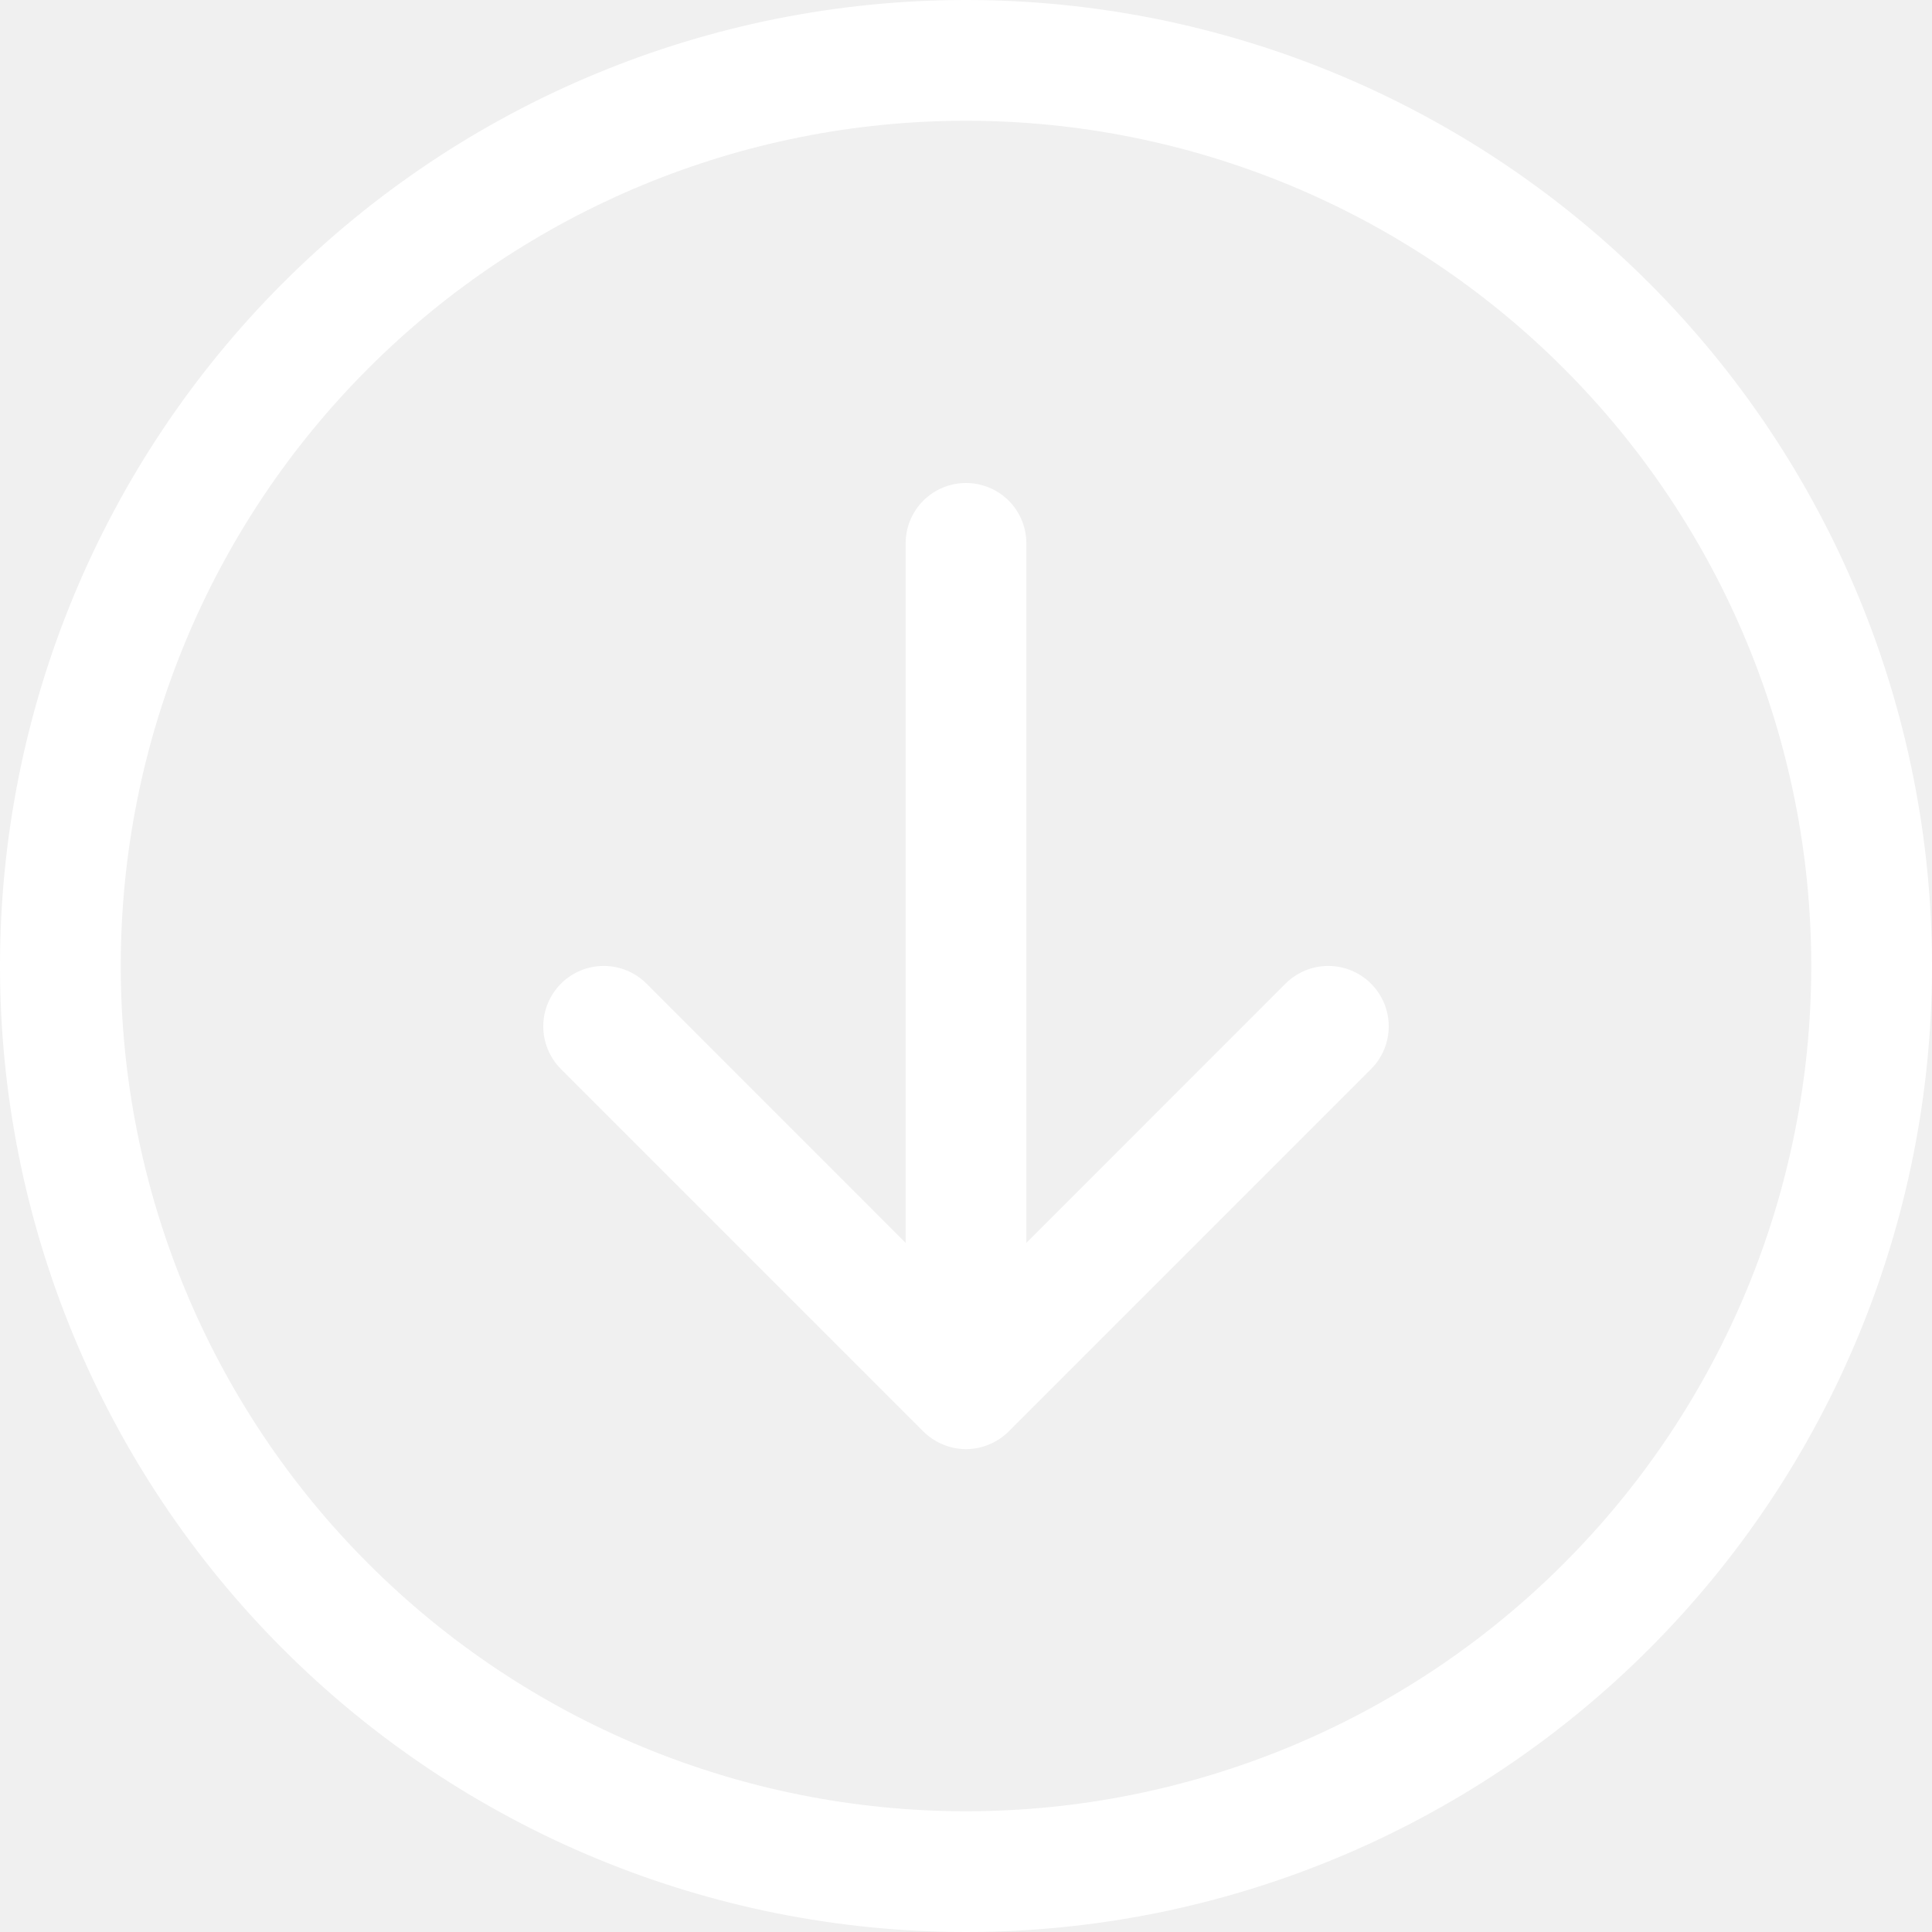
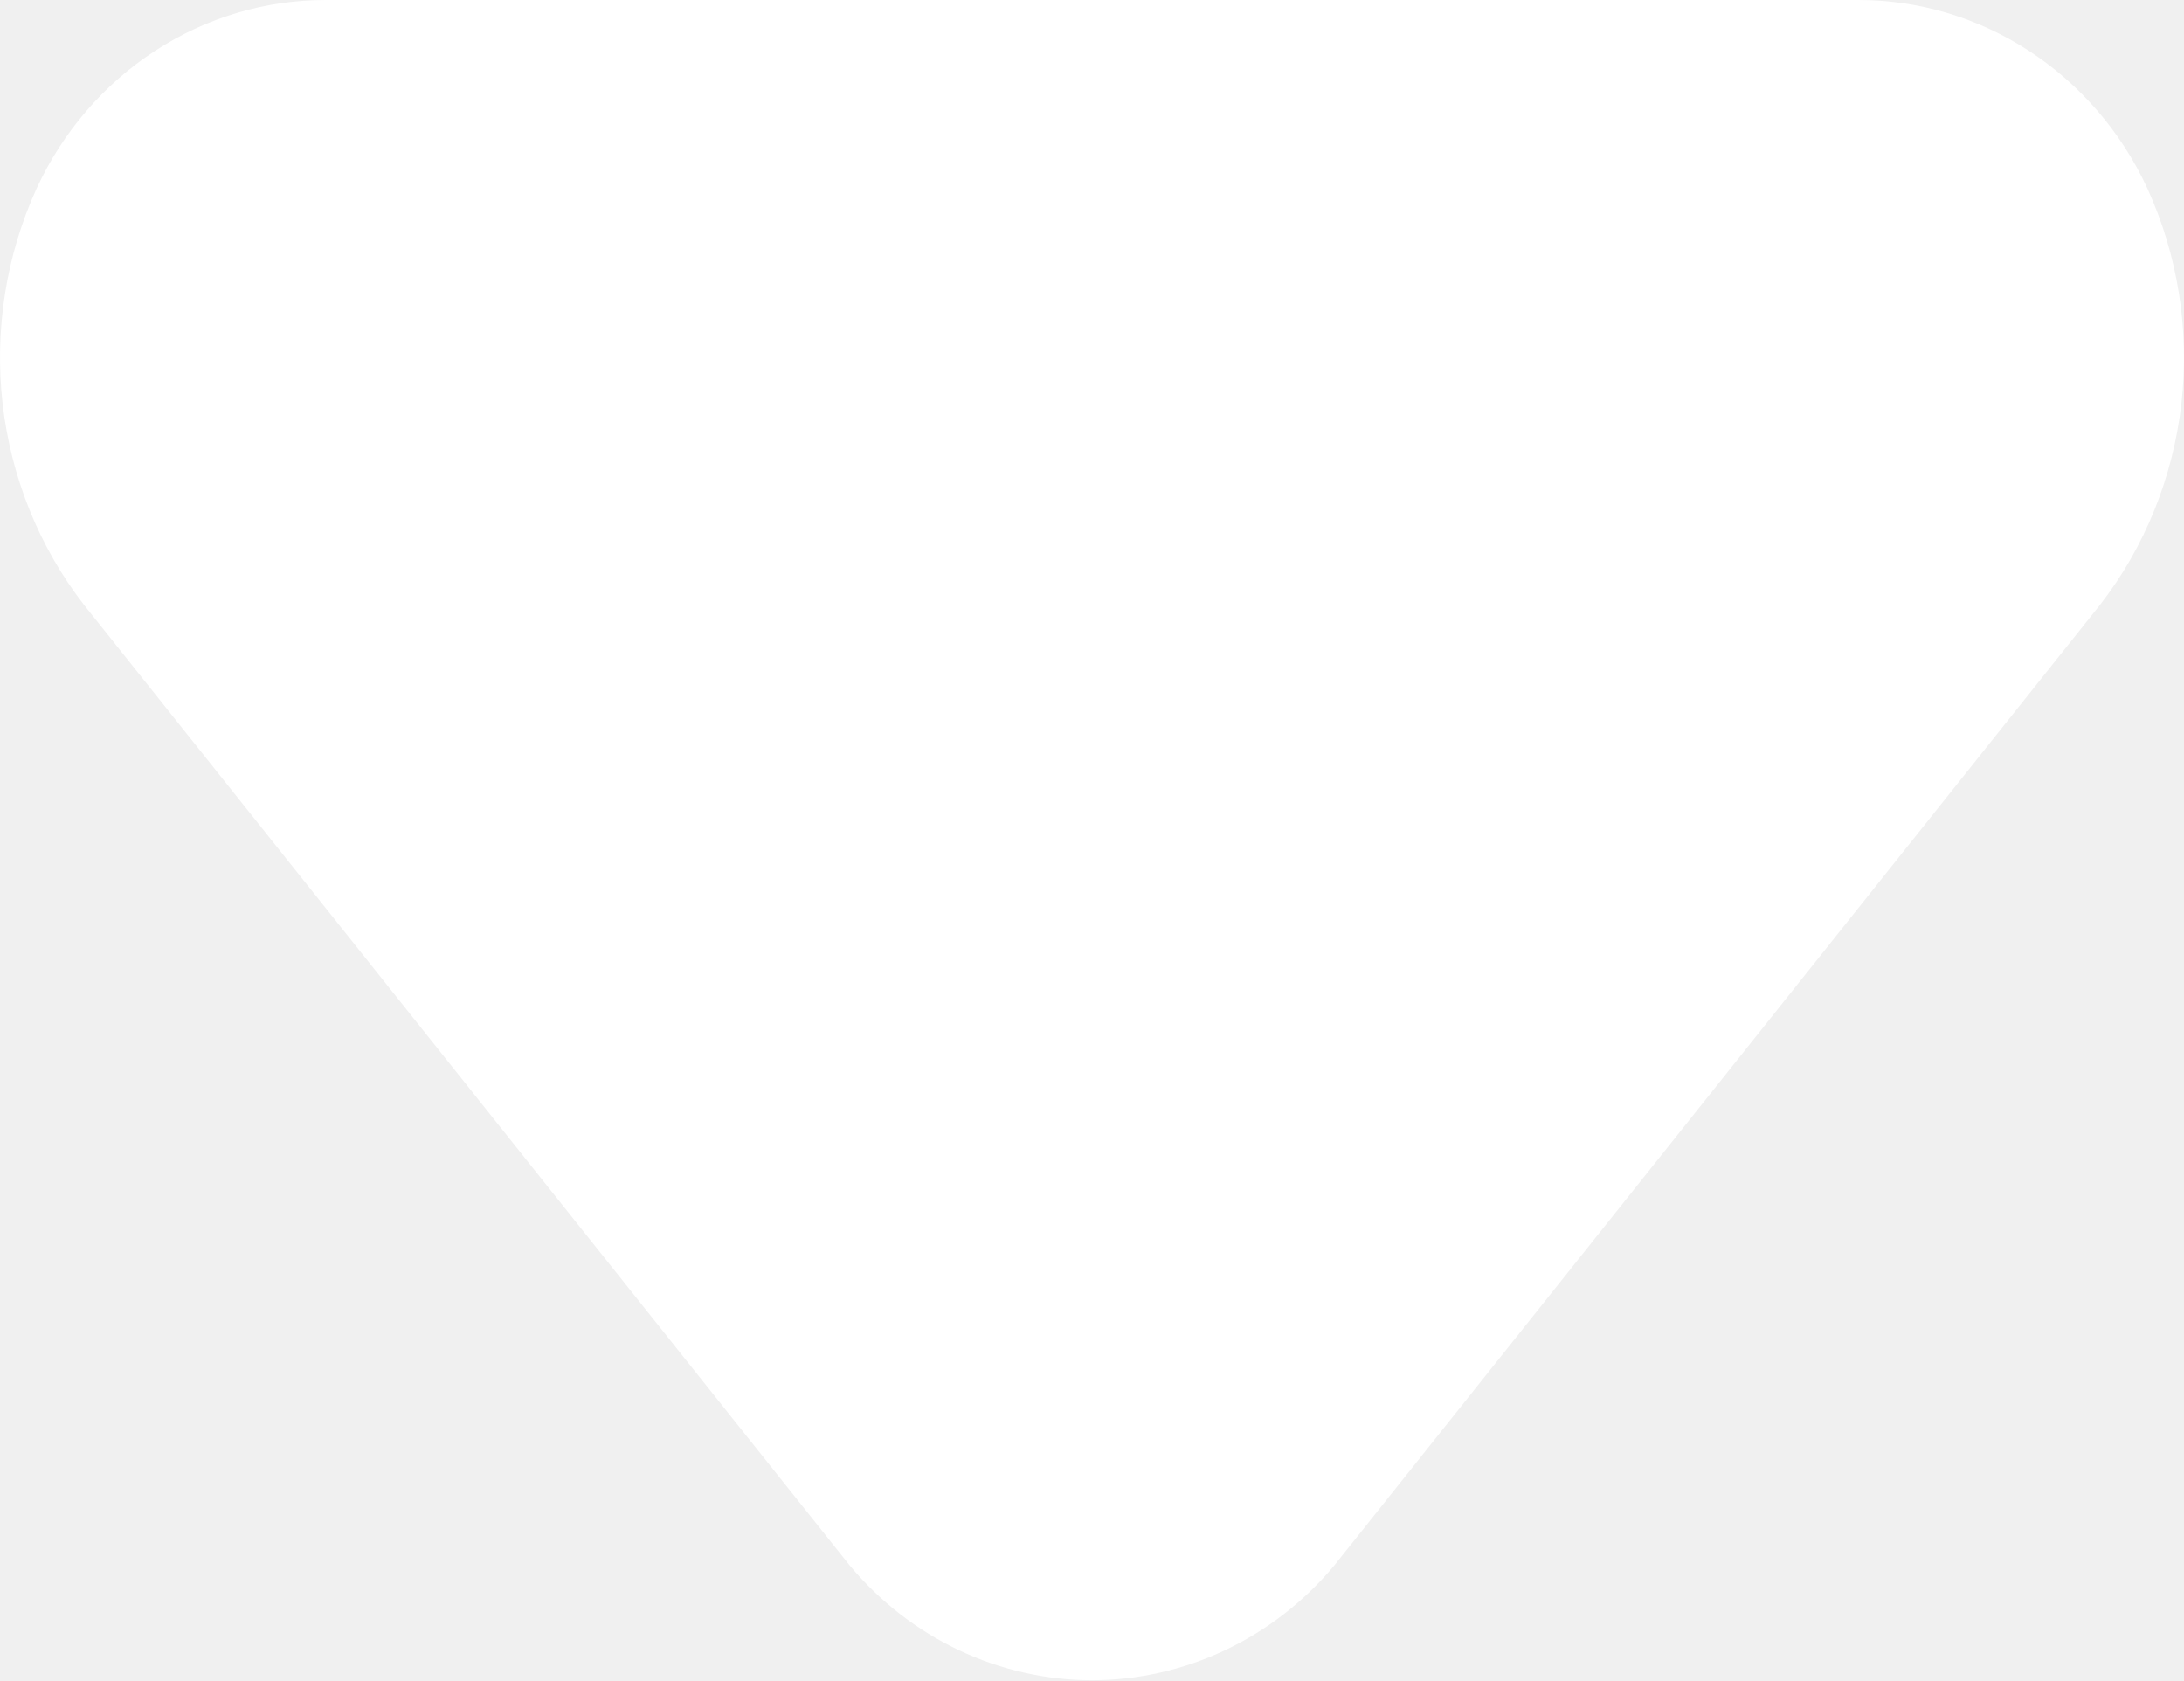
- <svg xmlns="http://www.w3.org/2000/svg" width="26" height="26" viewBox="0 0 26 26" fill="none">
-   <g clip-path="url(#clip0_102_436)">
-     <path fill-rule="evenodd" clip-rule="evenodd" d="M13 24.375C16.017 24.375 18.91 23.177 21.043 21.043C23.177 18.91 24.375 16.017 24.375 13C24.375 9.983 23.177 7.09 21.043 4.957C18.91 2.823 16.017 1.625 13 1.625C9.983 1.625 7.09 2.823 4.957 4.957C2.823 7.09 1.625 9.983 1.625 13C1.625 16.017 2.823 18.91 4.957 21.043C7.09 23.177 9.983 24.375 13 24.375ZM13 2.06237e-06C16.448 2.10349e-06 19.754 1.37 22.192 3.808C24.63 6.246 26 9.552 26 13C26 16.448 24.63 19.754 22.192 22.192C19.754 24.63 16.448 26 13 26C9.552 26 6.246 24.63 3.808 22.192C1.37 19.754 1.13909e-07 16.448 1.55023e-07 13C1.96138e-07 9.552 1.37 6.246 3.808 3.808C6.246 1.37 9.552 2.02126e-06 13 2.06237e-06ZM12.188 7.312C12.188 7.097 12.273 6.89 12.425 6.738C12.578 6.586 12.784 6.5 13 6.5C13.216 6.5 13.422 6.586 13.575 6.738C13.727 6.89 13.812 7.097 13.812 7.312L13.812 16.726L17.3 13.237C17.375 13.162 17.465 13.102 17.564 13.061C17.662 13.02 17.768 12.999 17.875 12.999C17.982 12.999 18.088 13.02 18.186 13.061C18.285 13.102 18.375 13.162 18.45 13.237C18.526 13.313 18.586 13.402 18.627 13.501C18.668 13.6 18.689 13.706 18.689 13.812C18.689 13.919 18.668 14.025 18.627 14.124C18.586 14.223 18.526 14.312 18.45 14.388L13.575 19.263C13.5 19.338 13.41 19.398 13.311 19.439C13.213 19.48 13.107 19.502 13 19.502C12.893 19.502 12.787 19.48 12.689 19.439C12.59 19.398 12.5 19.338 12.425 19.263L7.55 14.388C7.397 14.235 7.311 14.028 7.311 13.812C7.311 13.597 7.397 13.39 7.55 13.237C7.702 13.085 7.909 12.999 8.125 12.999C8.341 12.999 8.548 13.085 8.7 13.237L12.188 16.726L12.188 7.312Z" fill="white" />
-   </g>
-   <defs>
-     <clipPath id="clip0_102_436">
-       <rect width="26" height="26" fill="white" transform="translate(0 26) rotate(-90)" />
-     </clipPath>
-   </defs>
+ <svg xmlns="http://www.w3.org/2000/svg" width="26" height="20" viewBox="0 0 26 20" fill="none">
+   <path d="M3.88 4.92241e-06L22.12 6.51698e-06C22.84 -0.001 23.546 0.209 24.155 0.606C24.765 1.003 25.253 1.57 25.564 2.243C25.928 3.041 26.068 3.928 25.969 4.805C25.869 5.681 25.534 6.511 25.001 7.199L15.881 18.638C15.523 19.066 15.081 19.408 14.584 19.643C14.086 19.878 13.546 20 13 20C12.454 20 11.914 19.878 11.416 19.643C10.919 19.408 10.477 19.066 10.119 18.638L0.999 7.199C0.466 6.511 0.131 5.681 0.031 4.805C-0.068 3.928 0.072 3.041 0.436 2.243C0.747 1.57 1.235 1.003 1.845 0.606C2.454 0.209 3.16 -0.001 3.88 4.92241e-06Z" fill="white" />
</svg>
